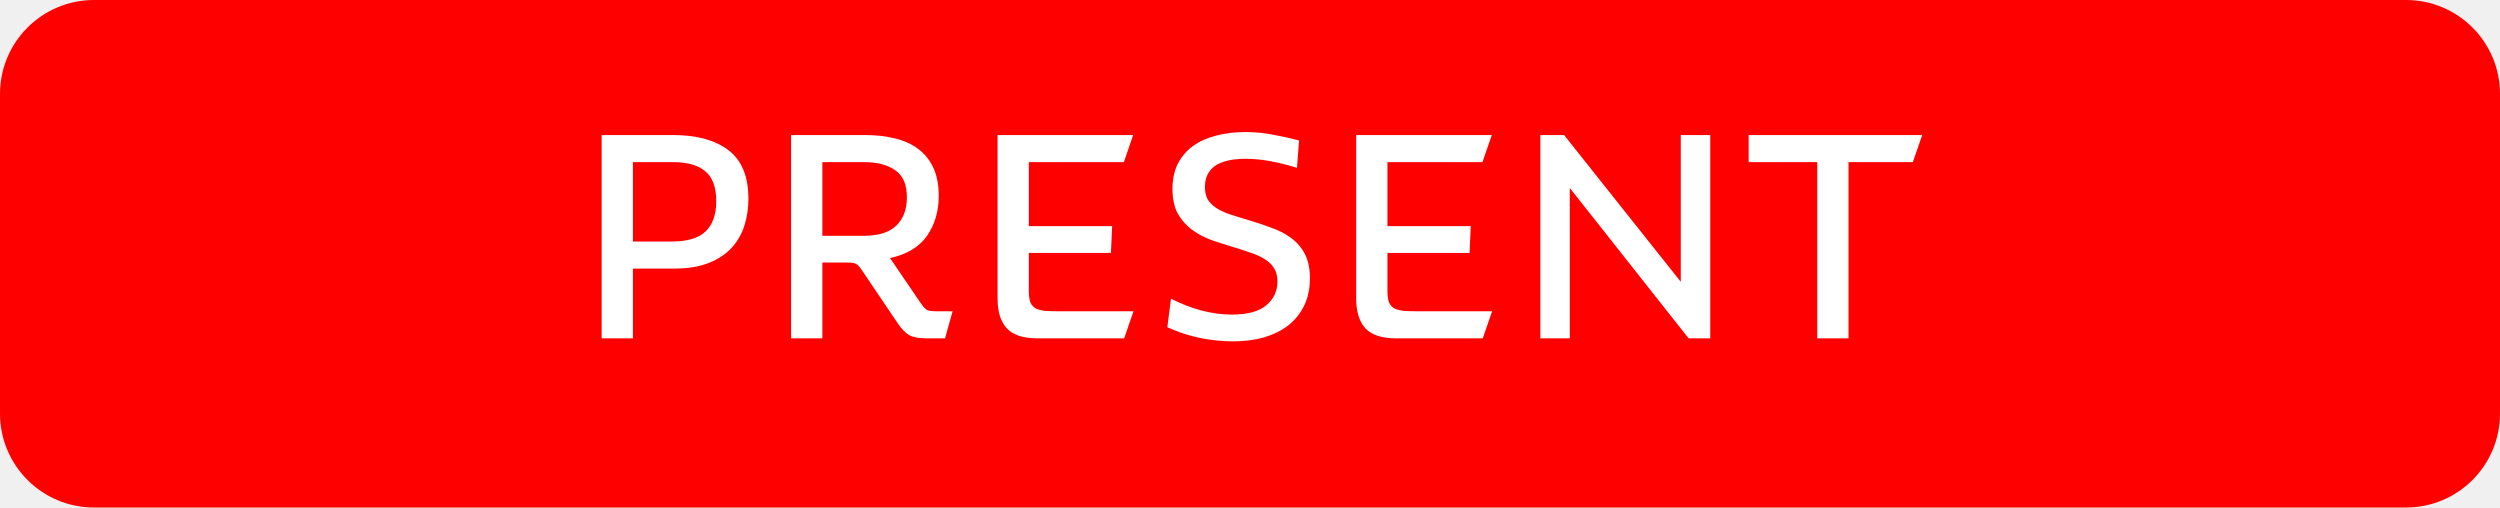
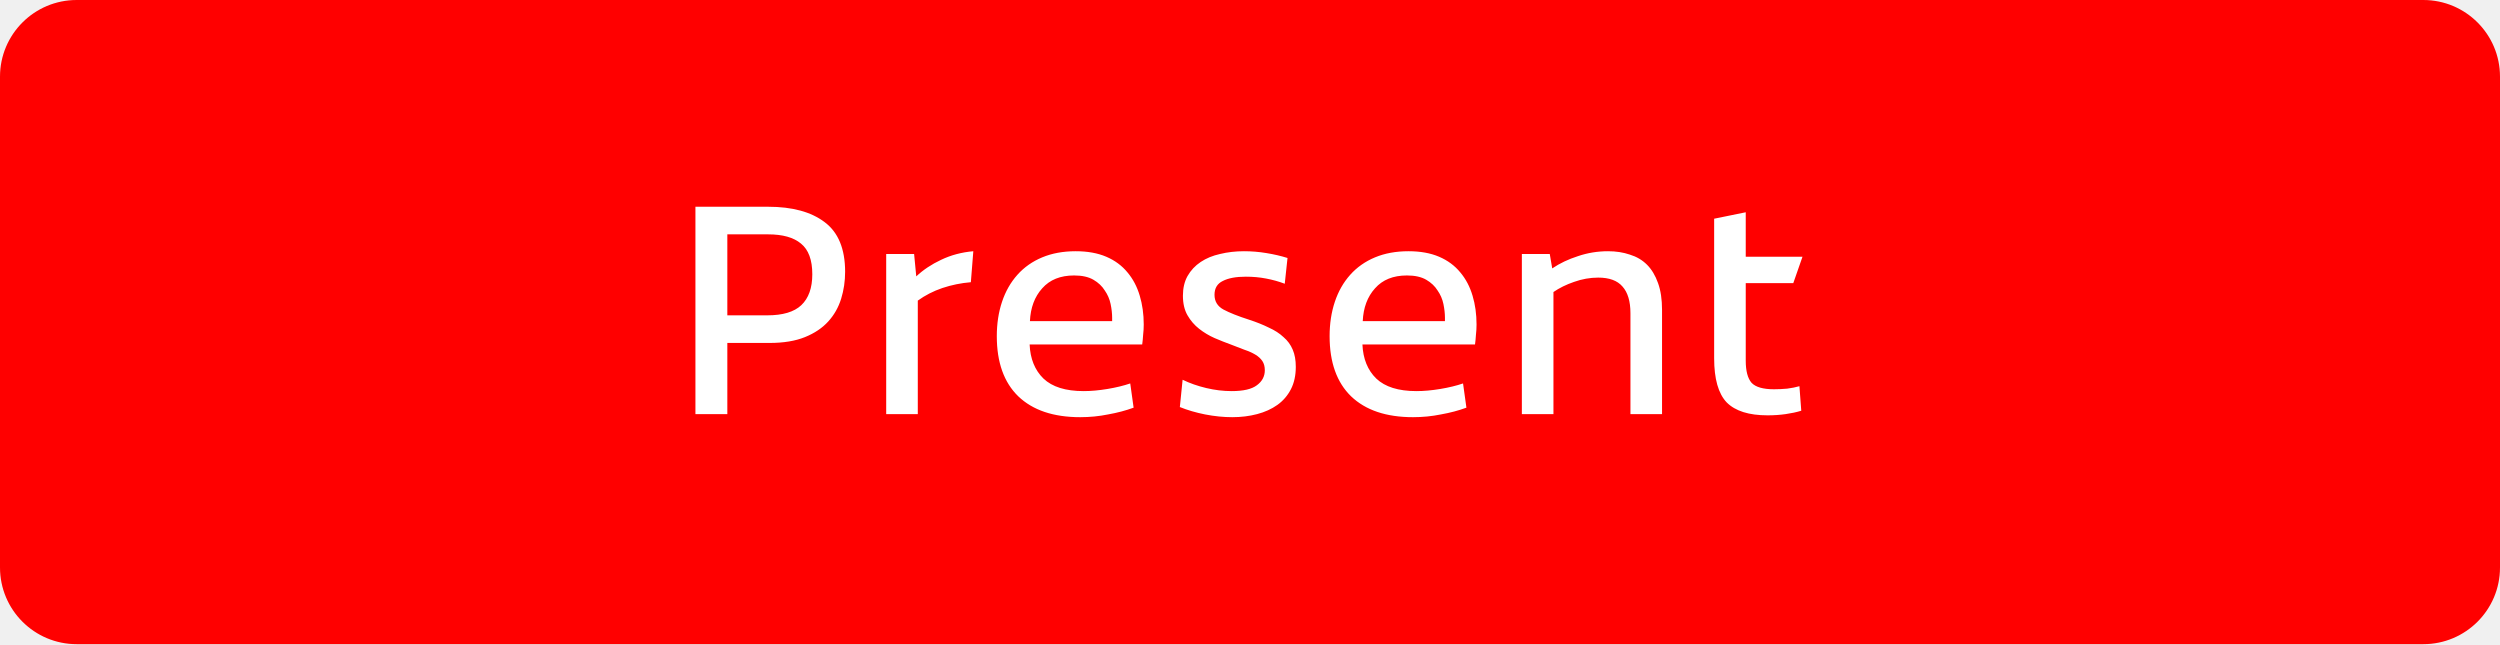
- <svg xmlns="http://www.w3.org/2000/svg" width="266" height="54" viewBox="0 0 266 54" fill="none">
-   <rect width="266" height="54" rx="10" fill="#FF0000" />
-   <path d="M79.632 21.152C79.632 22.133 79.493 23.072 79.216 23.968C78.939 24.864 78.491 25.653 77.872 26.336C77.254 27.019 76.443 27.563 75.44 27.968C74.438 28.373 73.211 28.576 71.76 28.576H67.344V36H64.016V14.368H71.6C74.118 14.368 76.08 14.901 77.488 15.968C78.918 17.035 79.632 18.763 79.632 21.152ZM71.504 25.696C73.126 25.696 74.309 25.344 75.056 24.64C75.824 23.915 76.208 22.837 76.208 21.408C76.208 19.915 75.814 18.848 75.024 18.208C74.256 17.568 73.115 17.248 71.6 17.248H67.344V25.696H71.504ZM91.948 25.088C93.484 25.088 94.626 24.725 95.372 24C96.119 23.275 96.492 22.272 96.492 20.992C96.492 19.627 96.076 18.667 95.244 18.112C94.434 17.536 93.324 17.248 91.916 17.248H87.5V25.088H91.948ZM98.572 36C97.762 36 97.143 35.883 96.716 35.648C96.311 35.392 95.927 34.997 95.564 34.464L91.564 28.544C91.394 28.309 91.223 28.149 91.052 28.064C90.882 27.979 90.604 27.936 90.22 27.936H87.5V36H84.172V14.368H92.044C93.26 14.368 94.348 14.496 95.308 14.752C96.268 14.987 97.09 15.371 97.772 15.904C98.455 16.437 98.978 17.109 99.34 17.92C99.703 18.731 99.884 19.701 99.884 20.832C99.884 22.475 99.468 23.893 98.636 25.088C97.804 26.283 96.492 27.072 94.7 27.456L97.9 32.16C98.028 32.352 98.146 32.512 98.252 32.64C98.359 32.768 98.476 32.875 98.604 32.96C98.732 33.024 98.882 33.067 99.052 33.088C99.223 33.109 99.436 33.12 99.692 33.12H101.356L100.556 36H98.572ZM110.396 36C108.881 36 107.793 35.648 107.132 34.944C106.47 34.24 106.14 33.163 106.14 31.712V14.368H120.572L119.58 17.248H109.468V24.064H118.332L118.204 26.912H109.468V30.912C109.468 31.445 109.521 31.861 109.628 32.16C109.756 32.459 109.958 32.683 110.236 32.832C110.513 32.96 110.865 33.045 111.292 33.088C111.74 33.109 112.273 33.12 112.892 33.12H120.604L119.612 36H110.396ZM131.086 33.472C132.729 33.472 133.945 33.141 134.734 32.48C135.524 31.819 135.918 30.976 135.918 29.952C135.918 29.376 135.801 28.907 135.566 28.544C135.332 28.16 135.001 27.84 134.574 27.584C134.148 27.307 133.636 27.072 133.038 26.88C132.441 26.667 131.78 26.453 131.054 26.24C130.35 26.027 129.625 25.792 128.878 25.536C128.132 25.259 127.449 24.896 126.83 24.448C126.233 24 125.732 23.435 125.326 22.752C124.942 22.048 124.75 21.163 124.75 20.096C124.75 19.072 124.942 18.176 125.326 17.408C125.732 16.64 126.276 16.011 126.958 15.52C127.641 15.029 128.452 14.667 129.39 14.432C130.35 14.176 131.385 14.048 132.494 14.048C133.54 14.048 134.532 14.144 135.47 14.336C136.409 14.507 137.326 14.709 138.222 14.944L137.998 17.856C137.038 17.557 136.1 17.323 135.182 17.152C134.265 16.981 133.39 16.896 132.558 16.896C131.086 16.896 129.988 17.152 129.262 17.664C128.558 18.176 128.206 18.912 128.206 19.872C128.206 20.405 128.302 20.853 128.494 21.216C128.708 21.557 129.006 21.856 129.39 22.112C129.774 22.368 130.244 22.592 130.798 22.784C131.374 22.976 132.025 23.179 132.75 23.392C133.625 23.648 134.457 23.925 135.246 24.224C136.057 24.501 136.761 24.864 137.358 25.312C137.977 25.76 138.468 26.325 138.83 27.008C139.193 27.691 139.374 28.555 139.374 29.6C139.374 30.709 139.172 31.68 138.766 32.512C138.361 33.344 137.796 34.048 137.07 34.624C136.345 35.179 135.481 35.605 134.478 35.904C133.476 36.181 132.388 36.32 131.214 36.32C130.02 36.32 128.804 36.192 127.566 35.936C126.329 35.659 125.209 35.285 124.206 34.816L124.59 31.776C125.614 32.309 126.681 32.725 127.79 33.024C128.9 33.323 129.998 33.472 131.086 33.472ZM148.552 36C147.037 36 145.949 35.648 145.288 34.944C144.627 34.24 144.296 33.163 144.296 31.712V14.368H158.728L157.736 17.248H147.624V24.064H156.488L156.36 26.912H147.624V30.912C147.624 31.445 147.677 31.861 147.784 32.16C147.912 32.459 148.115 32.683 148.392 32.832C148.669 32.96 149.021 33.045 149.448 33.088C149.896 33.109 150.429 33.12 151.048 33.12H158.76L157.768 36H148.552ZM181.971 36H179.667L167.027 20V36H163.891V14.368H166.419L178.835 29.984V14.368H181.971V36ZM203.529 17.248H196.681V36H193.353V17.248H186.057V14.368H204.521L203.529 17.248Z" fill="white" />
+ <svg xmlns="http://www.w3.org/2000/svg" width="326" height="84" viewBox="0 0 326 84" fill="none">
+   <rect width="326" height="84" rx="10" fill="#FF0000" />
+   <path d="M110.204 35.44C110.204 36.667 110.031 37.84 109.684 38.96C109.338 40.08 108.778 41.067 108.004 41.92C107.231 42.773 106.218 43.453 104.964 43.96C103.711 44.467 102.178 44.72 100.364 44.72H94.844V54H90.684V26.96H100.164C103.311 26.96 105.764 27.627 107.524 28.96C109.311 30.293 110.204 32.453 110.204 35.44ZM100.044 41.12C102.071 41.12 103.551 40.68 104.484 39.8C105.444 38.893 105.924 37.547 105.924 35.76C105.924 33.893 105.431 32.56 104.444 31.76C103.484 30.96 102.058 30.56 100.164 30.56H94.844V41.12H100.044ZM119.48 36.04C120.386 35.187 121.466 34.467 122.72 33.88C124 33.267 125.4 32.893 126.92 32.76L126.6 36.8C125.32 36.907 124.08 37.16 122.88 37.56C121.706 37.96 120.64 38.507 119.68 39.2V54H115.56V33.12H119.2L119.48 36.04ZM140.863 54.4C137.369 54.4 134.676 53.493 132.783 51.68C130.916 49.867 129.983 47.253 129.983 43.84C129.983 42.213 130.209 40.72 130.663 39.36C131.116 38 131.783 36.827 132.663 35.84C133.543 34.853 134.623 34.093 135.903 33.56C137.183 33.027 138.636 32.76 140.263 32.76C141.809 32.76 143.143 33 144.263 33.48C145.383 33.96 146.303 34.64 147.023 35.52C147.743 36.373 148.276 37.387 148.623 38.56C148.969 39.707 149.143 40.96 149.143 42.32C149.143 42.773 149.116 43.227 149.063 43.68C149.036 44.133 148.996 44.547 148.943 44.92H134.263C134.343 46.787 134.943 48.267 136.063 49.36C137.209 50.453 138.956 51 141.303 51C142.263 51 143.303 50.907 144.423 50.72C145.543 50.533 146.529 50.293 147.383 50L147.823 53.16C146.809 53.533 145.703 53.827 144.503 54.04C143.329 54.28 142.116 54.4 140.863 54.4ZM140.063 35.92C138.276 35.92 136.889 36.48 135.903 37.6C134.916 38.693 134.383 40.12 134.303 41.88H145.023V41.44C145.023 40.88 144.956 40.28 144.823 39.64C144.689 39 144.436 38.413 144.063 37.88C143.716 37.32 143.223 36.853 142.583 36.48C141.943 36.107 141.103 35.92 140.063 35.92ZM160.612 51C162.132 51 163.225 50.747 163.892 50.24C164.585 49.733 164.932 49.08 164.932 48.28C164.932 47.8 164.825 47.4 164.612 47.08C164.398 46.76 164.092 46.48 163.692 46.24C163.292 46 162.812 45.787 162.252 45.6C161.718 45.387 161.132 45.16 160.492 44.92C159.825 44.68 159.118 44.4 158.372 44.08C157.652 43.76 156.985 43.36 156.372 42.88C155.758 42.4 155.252 41.813 154.852 41.12C154.452 40.427 154.252 39.573 154.252 38.56C154.252 37.573 154.452 36.72 154.852 36C155.278 35.253 155.852 34.64 156.572 34.16C157.292 33.68 158.132 33.333 159.092 33.12C160.078 32.88 161.118 32.76 162.212 32.76C163.198 32.76 164.172 32.84 165.132 33C166.118 33.16 167.038 33.373 167.892 33.64L167.532 37C166.758 36.707 165.945 36.48 165.092 36.32C164.265 36.16 163.385 36.08 162.452 36.08C161.172 36.08 160.172 36.267 159.452 36.64C158.732 36.987 158.372 37.587 158.372 38.44C158.372 39.293 158.758 39.933 159.532 40.36C160.332 40.787 161.438 41.227 162.852 41.68C163.838 42 164.705 42.347 165.452 42.72C166.225 43.067 166.865 43.48 167.372 43.96C167.905 44.413 168.305 44.96 168.572 45.6C168.838 46.213 168.972 46.96 168.972 47.84C168.972 48.96 168.758 49.933 168.332 50.76C167.905 51.587 167.318 52.267 166.572 52.8C165.825 53.333 164.945 53.733 163.932 54C162.918 54.267 161.838 54.4 160.692 54.4C159.545 54.4 158.358 54.28 157.132 54.04C155.932 53.8 154.838 53.48 153.852 53.08L154.212 49.52C155.145 49.973 156.172 50.333 157.292 50.6C158.412 50.867 159.518 51 160.612 51ZM184.261 54.4C180.768 54.4 178.074 53.493 176.181 51.68C174.314 49.867 173.381 47.253 173.381 43.84C173.381 42.213 173.608 40.72 174.061 39.36C174.514 38 175.181 36.827 176.061 35.84C176.941 34.853 178.021 34.093 179.301 33.56C180.581 33.027 182.034 32.76 183.661 32.76C185.208 32.76 186.541 33 187.661 33.48C188.781 33.96 189.701 34.64 190.421 35.52C191.141 36.373 191.674 37.387 192.021 38.56C192.368 39.707 192.541 40.96 192.541 42.32C192.541 42.773 192.514 43.227 192.461 43.68C192.434 44.133 192.394 44.547 192.341 44.92H177.661C177.741 46.787 178.341 48.267 179.461 49.36C180.608 50.453 182.354 51 184.701 51C185.661 51 186.701 50.907 187.821 50.72C188.941 50.533 189.928 50.293 190.781 50L191.221 53.16C190.208 53.533 189.101 53.827 187.901 54.04C186.728 54.28 185.514 54.4 184.261 54.4ZM183.461 35.92C181.674 35.92 180.288 36.48 179.301 37.6C178.314 38.693 177.781 40.12 177.701 41.88H188.421V41.44C188.421 40.88 188.354 40.28 188.221 39.64C188.088 39 187.834 38.413 187.461 37.88C187.114 37.32 186.621 36.853 185.981 36.48C185.341 36.107 184.501 35.92 183.461 35.92ZM209.69 32.76C210.73 32.76 211.677 32.907 212.53 33.2C213.41 33.467 214.157 33.907 214.77 34.52C215.383 35.133 215.863 35.933 216.21 36.92C216.557 37.88 216.73 39.04 216.73 40.4V54H212.61V40.84C212.61 39.293 212.263 38.133 211.57 37.36C210.903 36.587 209.85 36.2 208.41 36.2C207.343 36.2 206.29 36.387 205.25 36.76C204.237 37.107 203.343 37.547 202.57 38.08V54H198.45V33.12H202.09L202.41 35C203.397 34.333 204.517 33.8 205.77 33.4C207.023 32.973 208.33 32.76 209.69 32.76ZM227.645 36.92V47.04C227.645 48.373 227.898 49.333 228.405 49.92C228.938 50.48 229.911 50.76 231.325 50.76C231.885 50.76 232.458 50.733 233.045 50.68C233.658 50.6 234.191 50.493 234.645 50.36L234.885 53.56C234.271 53.747 233.591 53.893 232.845 54C232.098 54.107 231.311 54.16 230.485 54.16C228.058 54.16 226.285 53.6 225.165 52.48C224.071 51.333 223.525 49.413 223.525 46.72V28.52L227.645 27.68V33.48H235.045L233.845 36.92H227.645Z" fill="white" />
</svg>
